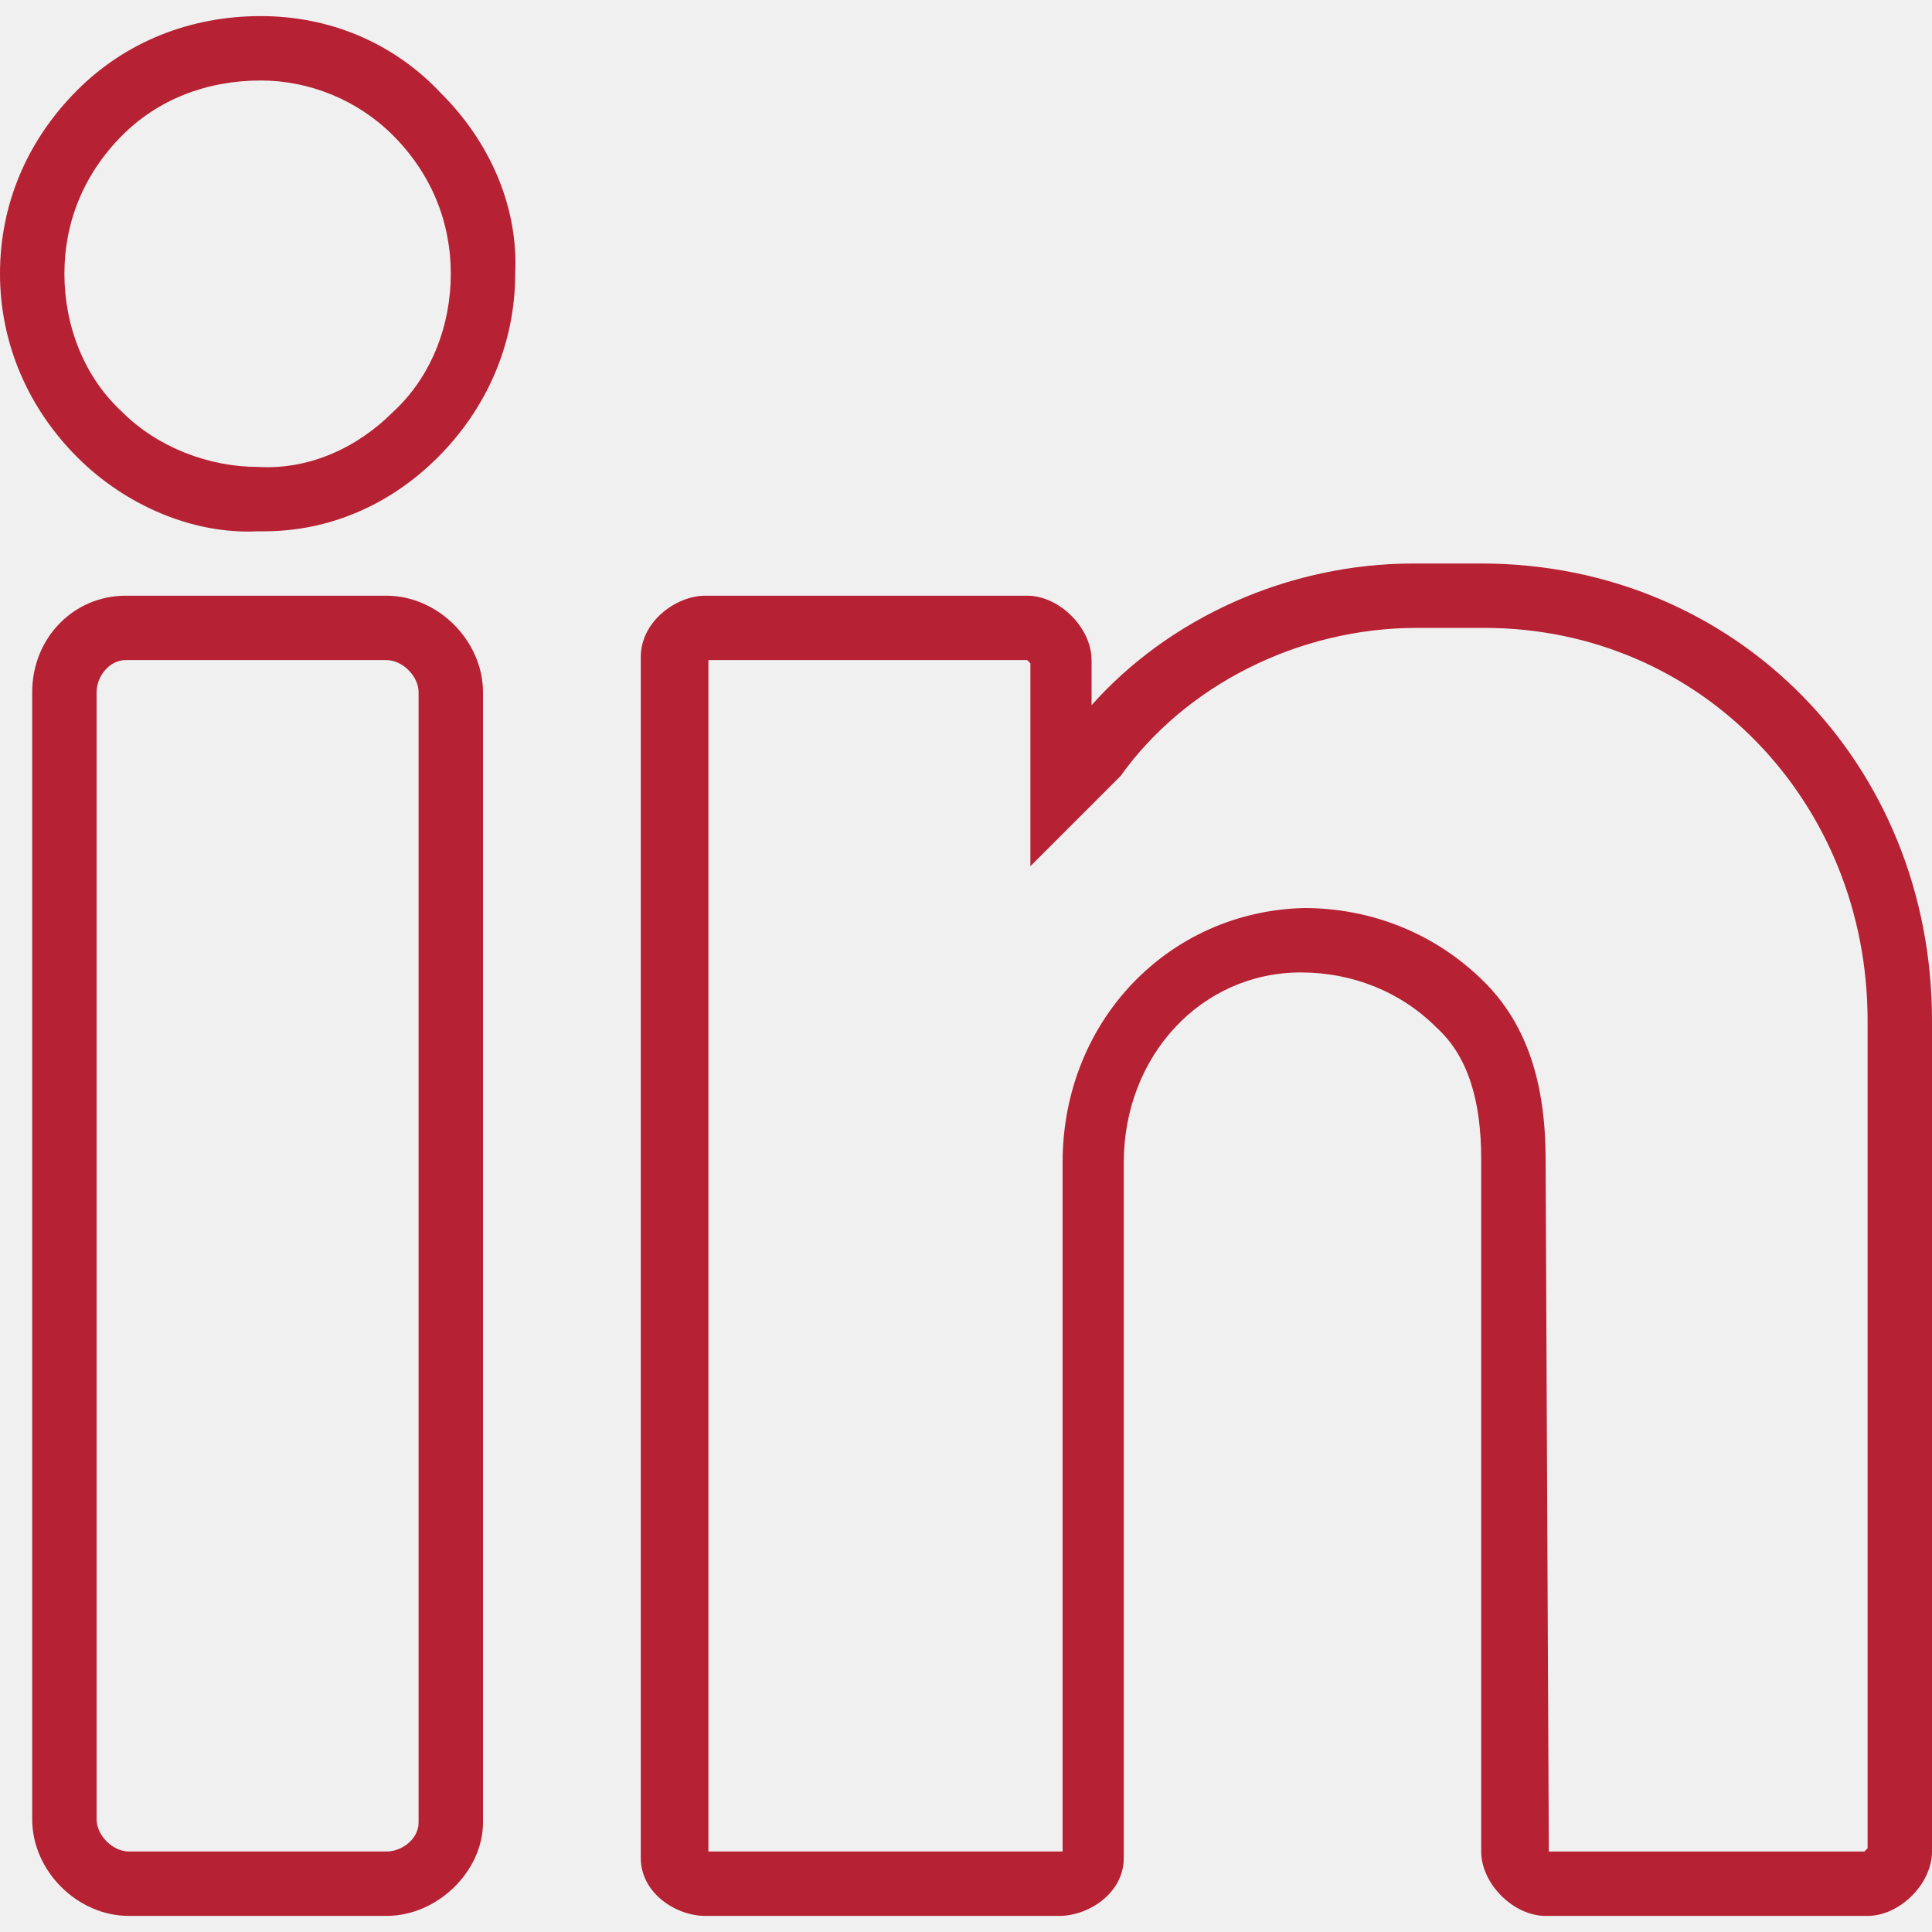
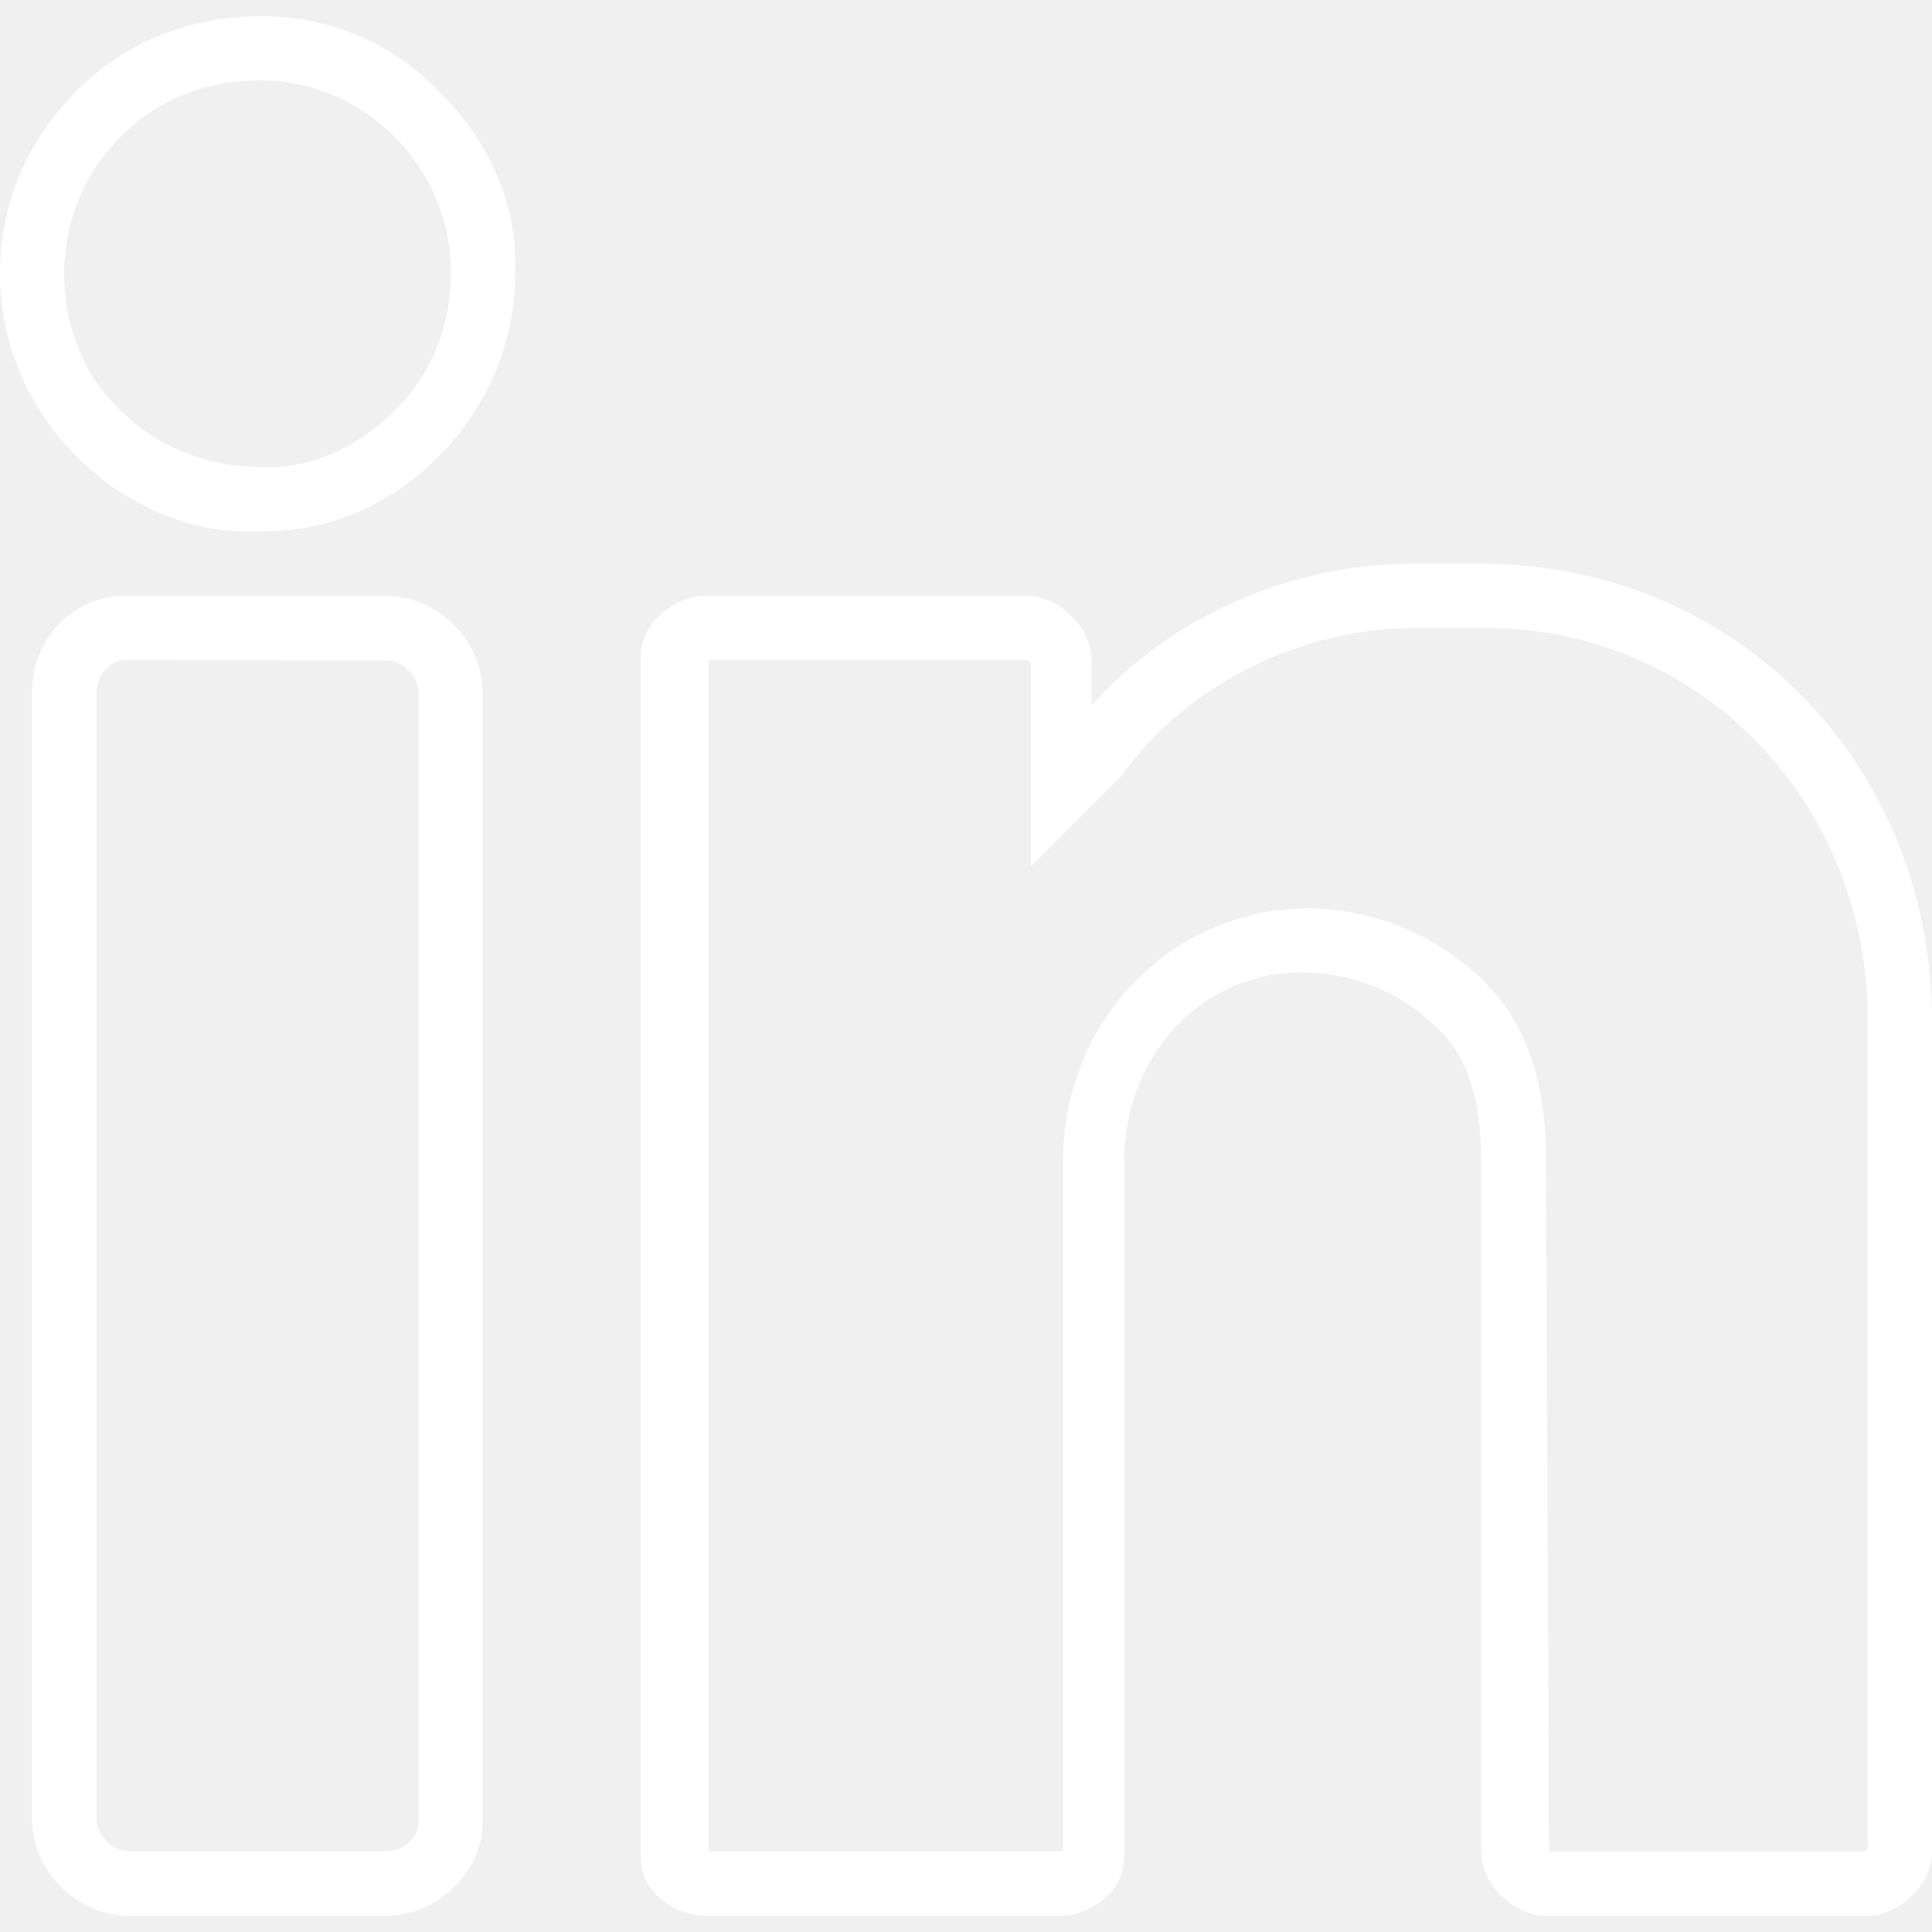
- <svg xmlns="http://www.w3.org/2000/svg" version="1.1" id="Layer_1" x="0px" y="0px" viewBox="-49 141 512 512" style="enable-background:new -49 141 512 512;" xml:space="preserve">
+ <svg xmlns="http://www.w3.org/2000/svg" version="1.1" id="Layer_1" x="0px" y="0px" viewBox="0 0 512 512" style="enable-background:new 0 0 512 512;" xml:space="preserve">
+   <style type="text/css">
+ 	.st0{fill:#FFFFFF;}
+ </style>
  <g transform="translate(1)">
-     <path style="fill:#B62133;" d="M19.973,281.8c-0.853,0-1.707,0-1.707,0C1.2,282.653-16.72,274.973-29.52,262.173   c-12.8-12.8-20.48-29.867-20.48-48.64c0-17.92,6.827-34.987,20.48-48.64c12.8-12.8,29.867-19.627,48.64-19.627l0,0l0,0   c17.92,0,34.987,6.827,47.787,20.48c12.8,12.8,20.48,29.867,19.627,47.787c0,18.773-7.68,35.84-20.48,48.64   C53.253,274.973,37.04,281.8,19.973,281.8z M18.267,264.733c13.653,0.853,26.453-5.12,35.84-14.507   c10.24-9.387,15.36-23.04,15.36-36.693s-5.12-26.453-15.36-36.693c-9.387-9.387-22.187-14.507-34.987-14.507l0,0   c-14.507,0-27.307,5.12-36.693,14.507c-10.24,10.24-15.36,23.04-15.36,36.693s5.12,27.307,15.36,36.693   C-8.187,259.613,5.467,264.733,18.267,264.733z" />
-     <path style="fill:#B62133;" d="M52.4,648.733h-68.267c-13.653,0-25.6-11.947-25.6-25.6V324.467c0-14.507,11.093-25.6,24.747-25.6   H52.4c13.653,0,25.6,11.947,25.6,25.6v299.52C78,636.787,66.053,648.733,52.4,648.733z M-16.72,315.933   c-4.267,0-7.68,4.267-7.68,8.533v298.667c0,4.267,4.267,8.533,8.533,8.533H52.4c4.267,0,8.533-3.413,8.533-7.68v-299.52   c0-4.267-4.267-8.533-8.533-8.533H-16.72z" />
-     <path style="fill:#B62133;" d="M444.933,648.733H359.6c-8.533,0-17.067-8.533-17.067-17.067V448.2   c0-15.36-3.413-27.307-11.947-34.987c-9.387-9.387-22.187-14.507-35.84-14.507c-26.453,0-46.933,22.187-46.933,50.347v184.32   c0,9.387-9.387,15.36-17.067,15.36H136.88c-7.68,0-17.067-5.973-17.067-15.36V315.08c0-9.387,9.387-16.213,17.067-16.213h85.333   c8.533,0,17.067,8.533,17.067,17.067v11.947c20.48-23.04,52.053-37.547,85.333-37.547h17.92   C409.947,290.333,462,343.24,462,411.507v220.16C462,640.2,453.467,648.733,444.933,648.733z M360.453,631.667h83.627l0.853-0.853   V411.507c0-58.027-44.373-104.107-101.547-104.107h-17.92c-31.573,0-61.44,15.36-78.507,39.253l-0.853,0.853l-23.04,23.04v-53.76   l-0.853-0.853h-84.48l0,0v315.733H231.6V449.053c0-37.547,28.16-66.56,64-67.413c17.92,0,34.987,6.827,47.787,19.627   C354.48,412.36,359.6,427.72,359.6,448.2L360.453,631.667C359.6,630.813,360.453,631.667,360.453,631.667z" />
+     <path class="st0" d="M69,140.8c-0.9,0-1.7,0-1.7,0c-17.1,0.9-35-6.8-47.8-19.6S-1,91.3-1,72.5c0-17.9,6.8-35,20.5-48.6   C32.3,11.1,49.3,4.3,68.1,4.3l0,0l0,0c17.9,0,35,6.8,47.8,20.5c12.8,12.8,20.5,29.9,19.6,47.8c0,18.8-7.7,35.8-20.5,48.6   C102.3,134,86,140.8,69,140.8z M67.3,123.7c13.7,0.9,26.5-5.1,35.8-14.5c10.2-9.4,15.4-23,15.4-36.7s-5.1-26.5-15.4-36.7   c-9.4-9.4-22.2-14.5-35-14.5l0,0c-14.5,0-27.3,5.1-36.7,14.5c-10.2,10.2-15.4,23-15.4,36.7s5.1,27.3,15.4,36.7   C40.8,118.6,54.5,123.7,67.3,123.7z" />
+     <path class="st0" d="M101.4,507.7H33.1c-13.7,0-25.6-11.9-25.6-25.6V183.5c0-14.5,11.1-25.6,24.7-25.6h69.1   c13.7,0,25.6,11.9,25.6,25.6V483C127,495.8,115.1,507.7,101.4,507.7z M32.3,174.9c-4.3,0-7.7,4.3-7.7,8.5v298.7   c0,4.3,4.3,8.5,8.5,8.5h68.3c4.3,0,8.5-3.4,8.5-7.7V183.5c0-4.3-4.3-8.5-8.5-8.5L32.3,174.9L32.3,174.9z" />
+     <path class="st0" d="M493.9,507.7h-85.3c-8.5,0-17.1-8.5-17.1-17.1V307.2c0-15.4-3.4-27.3-11.9-35c-9.4-9.4-22.2-14.5-35.8-14.5   c-26.5,0-46.9,22.2-46.9,50.3v184.3c0,9.4-9.4,15.4-17.1,15.4h-93.9c-7.7,0-17.1-6-17.1-15.4V174.1c0-9.4,9.4-16.2,17.1-16.2h85.3   c8.5,0,17.1,8.5,17.1,17.1v11.9c20.5-23,52.1-37.5,85.3-37.5h17.9c67.4,0,119.5,52.9,119.5,121.2v220.2   C511,499.2,502.5,507.7,493.9,507.7z M409.5,490.7h83.6l0.9-0.9V270.5c0-58-44.4-104.1-101.5-104.1h-17.9   c-31.6,0-61.4,15.4-78.5,39.3l-0.9,0.9l-23,23v-53.8l-0.9-0.9h-84.5l0,0v315.7h93.9V308.1c0-37.5,28.2-66.6,64-67.4   c17.9,0,35,6.8,47.8,19.6c11.1,11.1,16.2,26.5,16.2,46.9L409.5,490.7C408.6,489.8,409.5,490.7,409.5,490.7z" />
  </g>
</svg>
